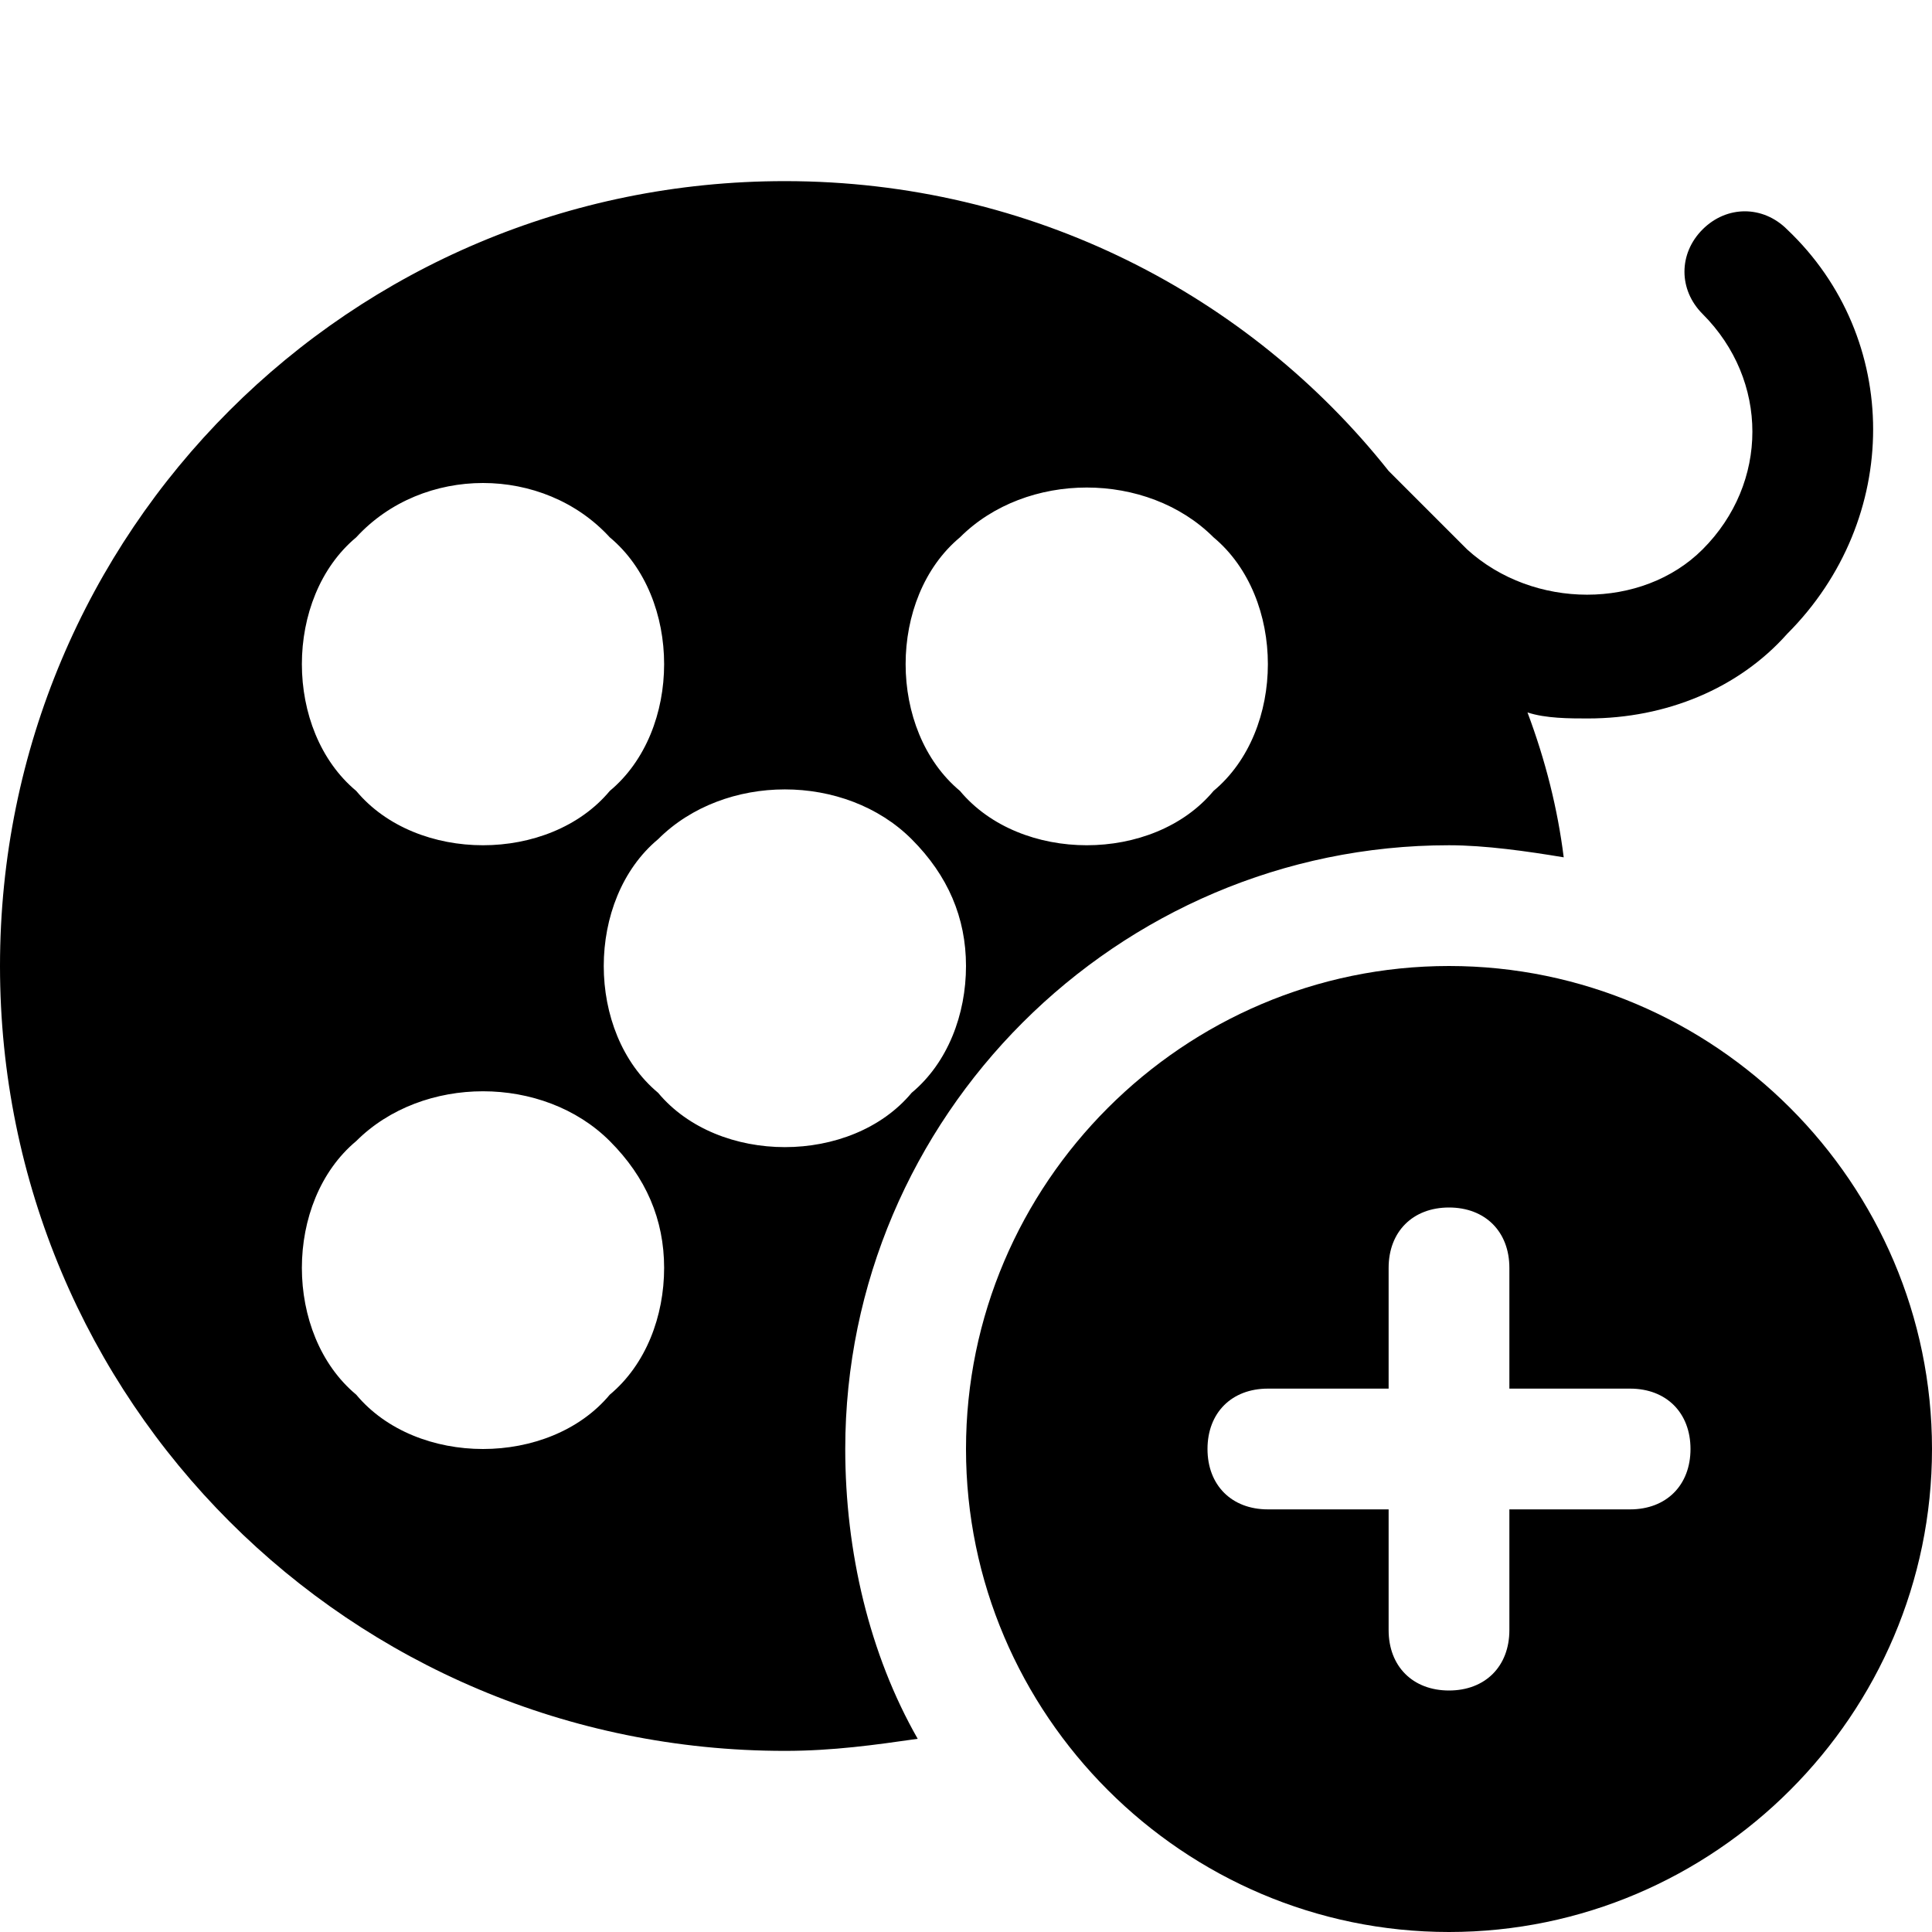
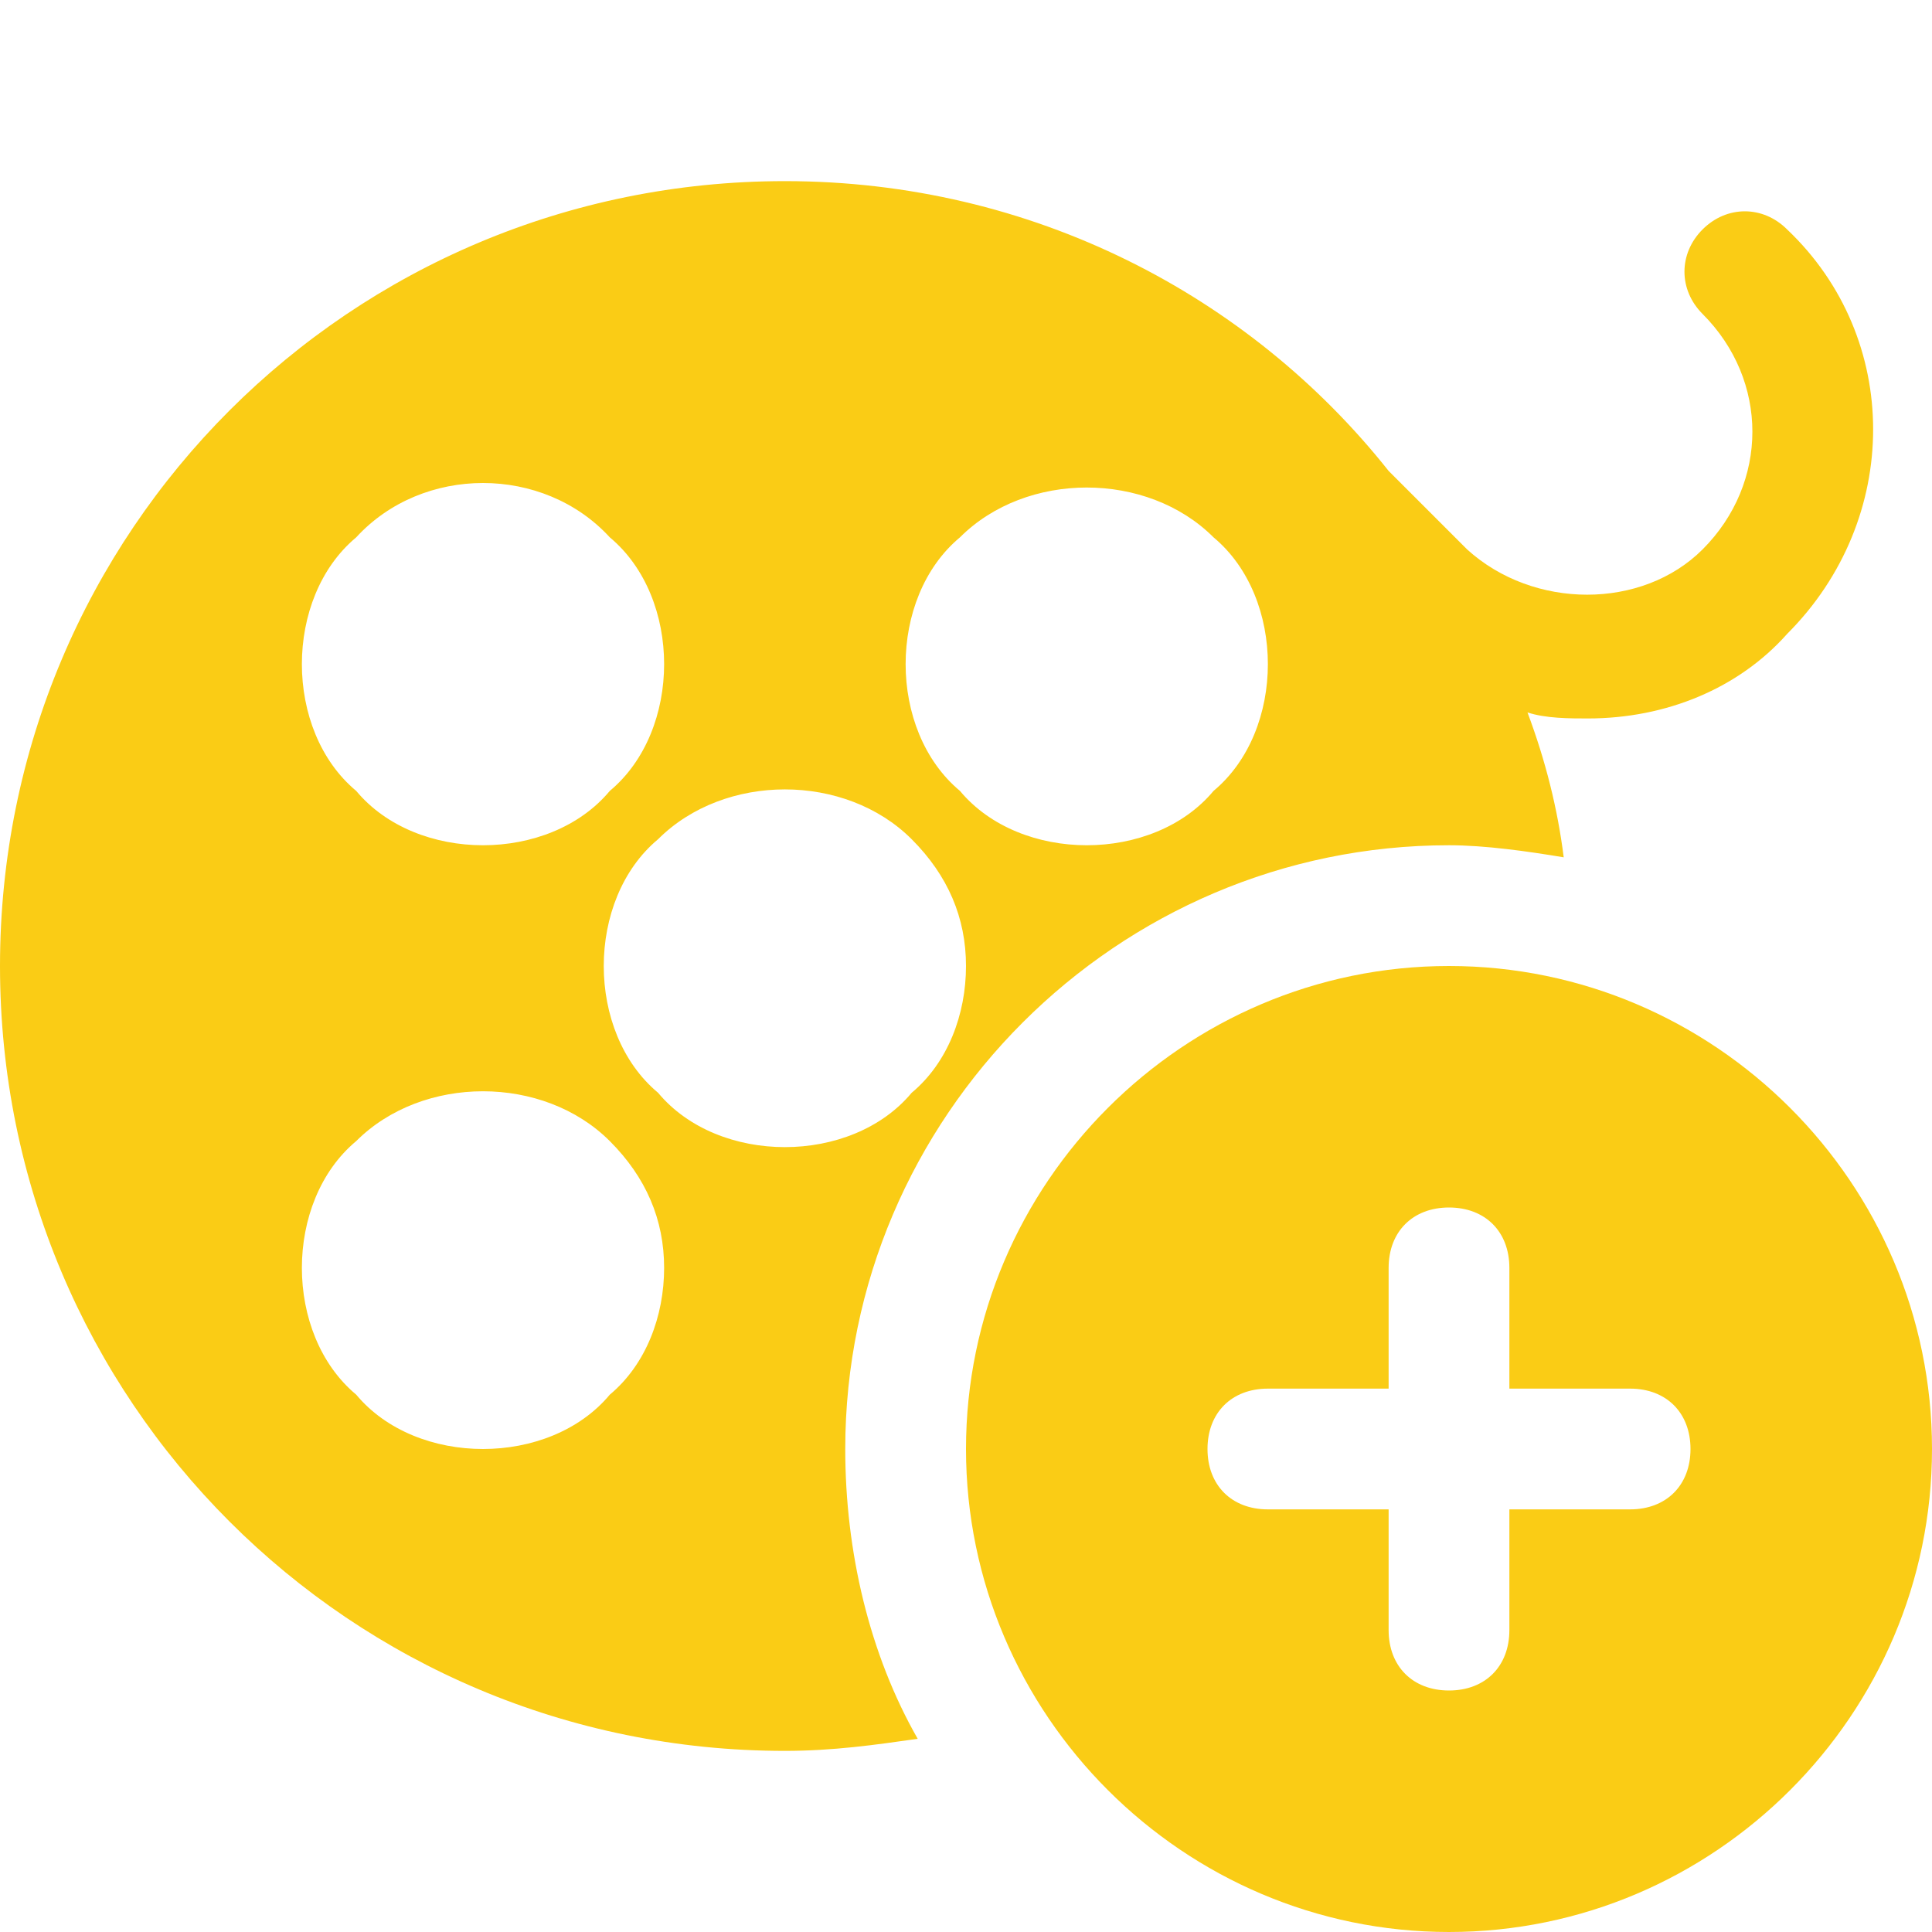
- <svg xmlns="http://www.w3.org/2000/svg" fill="#000000" height="800px" width="800px" version="1.1" id="Icons" viewBox="0 0 32 32" xml:space="preserve">
+ <svg xmlns="http://www.w3.org/2000/svg" fill="#FACC15" height="800px" width="800px" version="1.1" id="Icons" viewBox="0 0 32 32" xml:space="preserve">
  <g>
    <path d="M24,16c-4.4,0-8,3.6-8,8s3.6,8,8,8s8-3.6,8-8S28.4,16,24,16z M27,25h-2v2c0,0.6-0.4,1-1,1s-1-0.4-1-1v-2h-2   c-0.6,0-1-0.4-1-1s0.4-1,1-1h2v-2c0-0.6,0.4-1,1-1s1,0.4,1,1v2h2c0.6,0,1,0.4,1,1S27.6,25,27,25z" />
  </g>
  <path d="M29.6,3.8c-0.4-0.4-1-0.4-1.4,0c-0.4,0.4-0.4,1,0,1.4c1.1,1.1,1.1,2.8,0,3.9c-1,1-2.8,1-3.9,0l-1.3-1.3c0,0,0,0,0,0  C20.7,4.9,17.1,3,13,3C5.8,3,0,8.8,0,16s5.8,13,13,13c0.8,0,1.5-0.1,2.2-0.2C14.4,27.4,14,25.7,14,24c0-5.5,4.5-10,10-10  c0.6,0,1.3,0.1,1.9,0.2c-0.1-0.8-0.3-1.6-0.6-2.4c0.3,0.1,0.7,0.1,1,0.1c1.3,0,2.5-0.5,3.3-1.4C31.5,8.6,31.5,5.6,29.6,3.8z   M5.9,8.9C7,7.7,9,7.7,10.1,8.9c0,0,0,0,0,0s0,0,0,0C10.7,9.4,11,10.2,11,11s-0.3,1.6-0.9,2.1C9.6,13.7,8.8,14,8,14  s-1.6-0.3-2.1-0.9C5.3,12.6,5,11.8,5,11S5.3,9.4,5.9,8.9z M10.1,23.1C9.6,23.7,8.8,24,8,24s-1.6-0.3-2.1-0.9C5.3,22.6,5,21.8,5,21  s0.3-1.6,0.9-2.1c0,0,0,0,0,0s0,0,0,0c1.1-1.1,3.1-1.1,4.2,0c0.6,0.6,0.9,1.3,0.9,2.1S10.7,22.6,10.1,23.1z M15.1,18.1  C14.6,18.7,13.8,19,13,19s-1.6-0.3-2.1-0.9C10.3,17.6,10,16.8,10,16s0.3-1.6,0.9-2.1c1.1-1.1,3.1-1.1,4.2,0c0,0,0,0,0,0s0,0,0,0  c0.6,0.6,0.9,1.3,0.9,2.1S15.7,17.6,15.1,18.1z M20.1,13.1C20.1,13.1,20.1,13.1,20.1,13.1C20.1,13.1,20.1,13.1,20.1,13.1  C19.6,13.7,18.8,14,18,14s-1.6-0.3-2.1-0.9C15.3,12.6,15,11.8,15,11s0.3-1.6,0.9-2.1c1.1-1.1,3.1-1.1,4.2,0C20.7,9.4,21,10.2,21,11  S20.7,12.6,20.1,13.1z" />
</svg>
